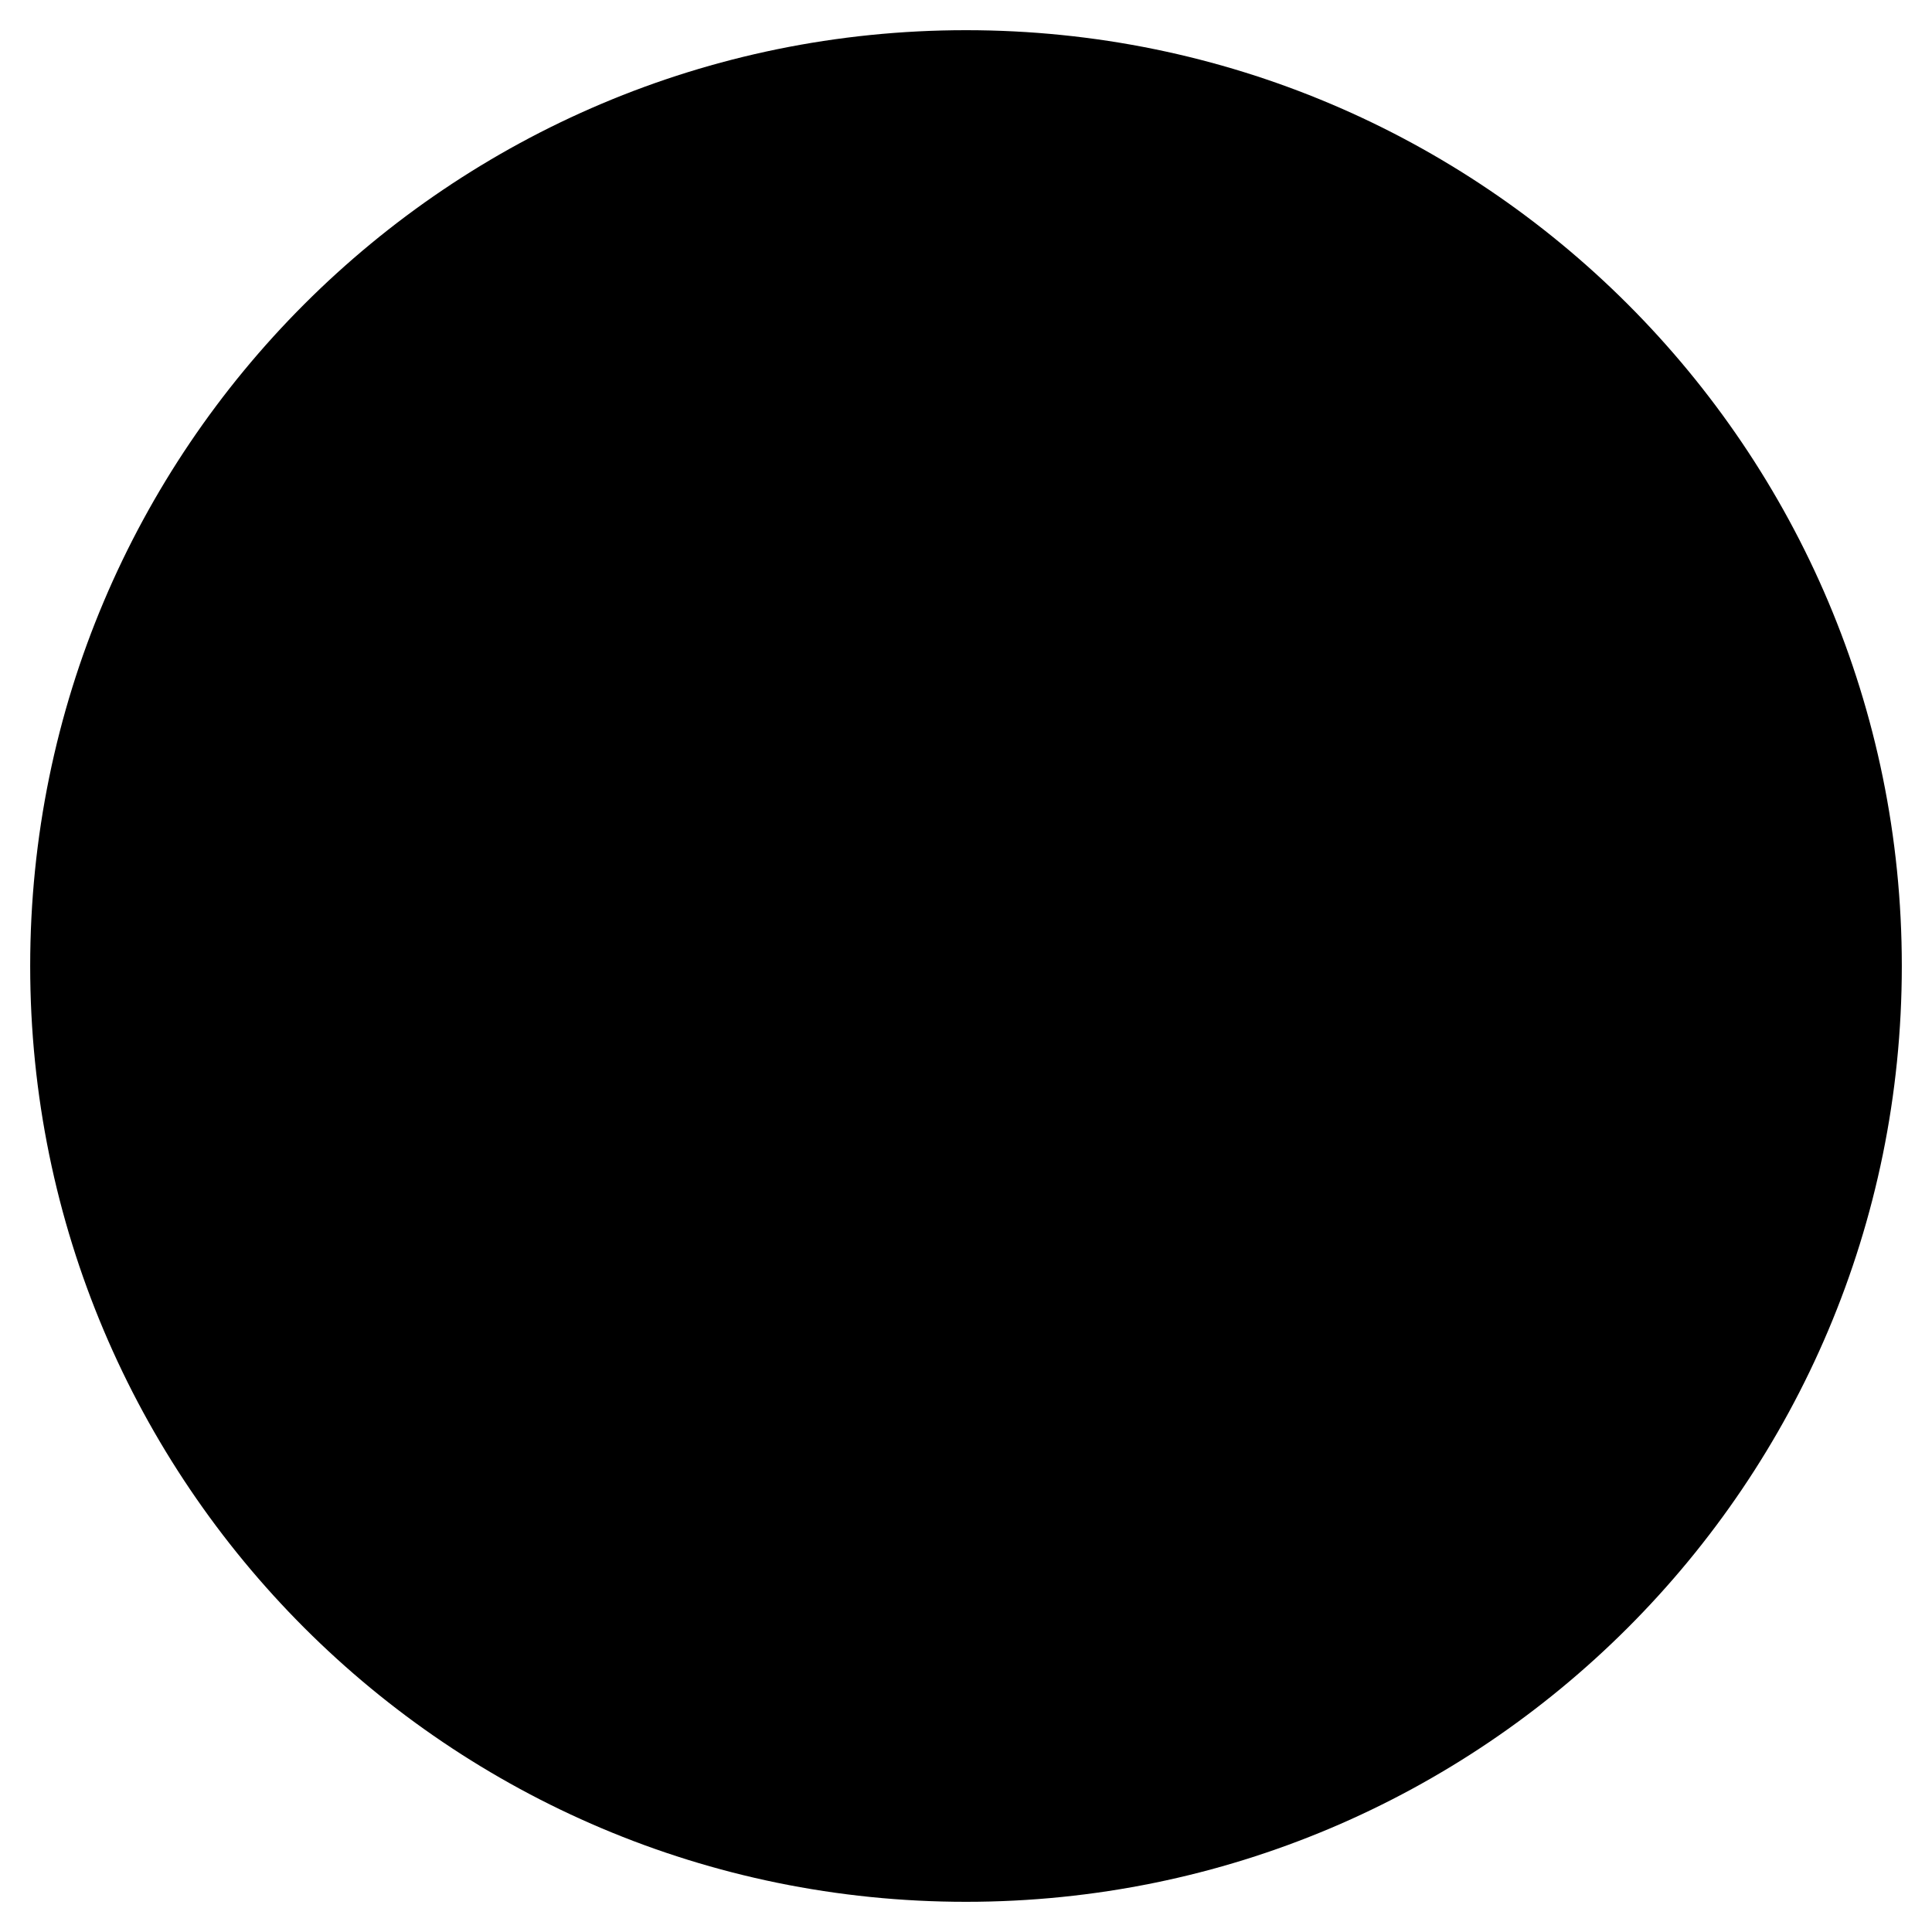
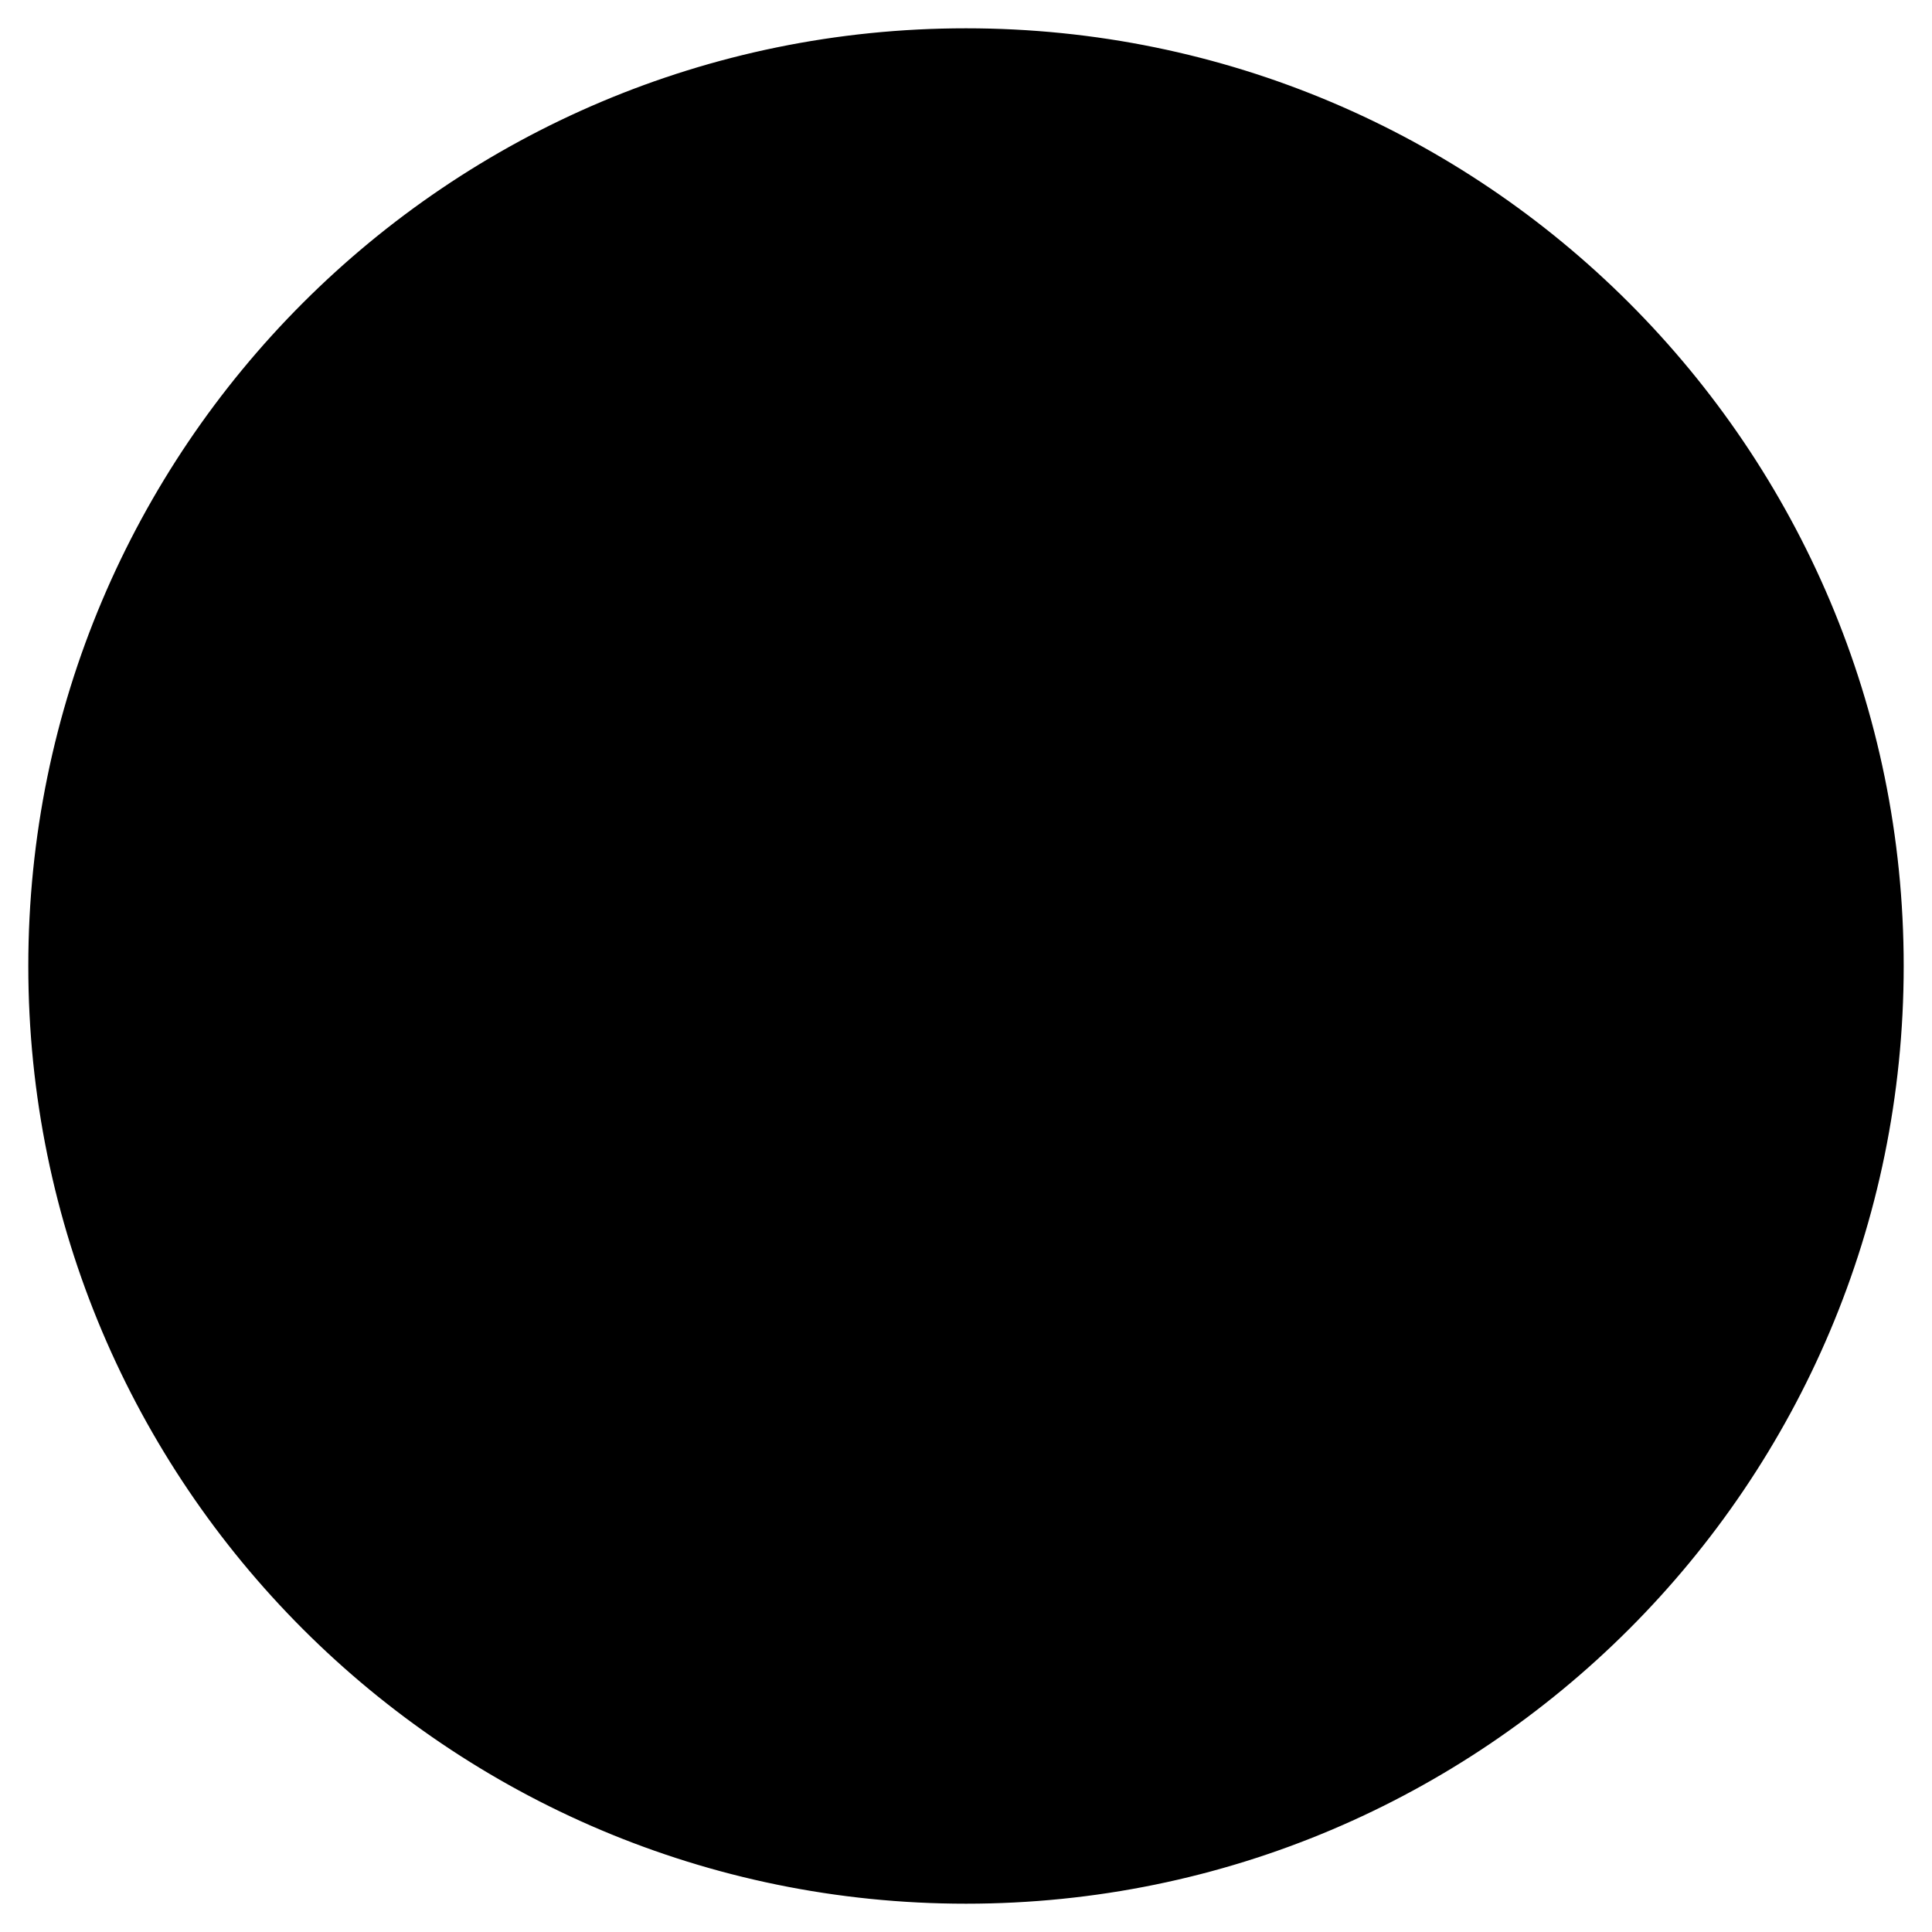
- <svg xmlns="http://www.w3.org/2000/svg" stroke="currentColor" fill="currentColor" stroke-width="0" viewBox="0 0 512 512" height="1em" width="1em">
+ <svg xmlns="http://www.w3.org/2000/svg" stroke="currentColor" fill="currentColor" strokeWidth="0" viewBox="0 0 512 512" height="1em" width="1em">
  <path d="M256 8C119 8 8 119 8 256s111 248 248 248 248-111 248-248S393 8 256 8z" />
</svg>
